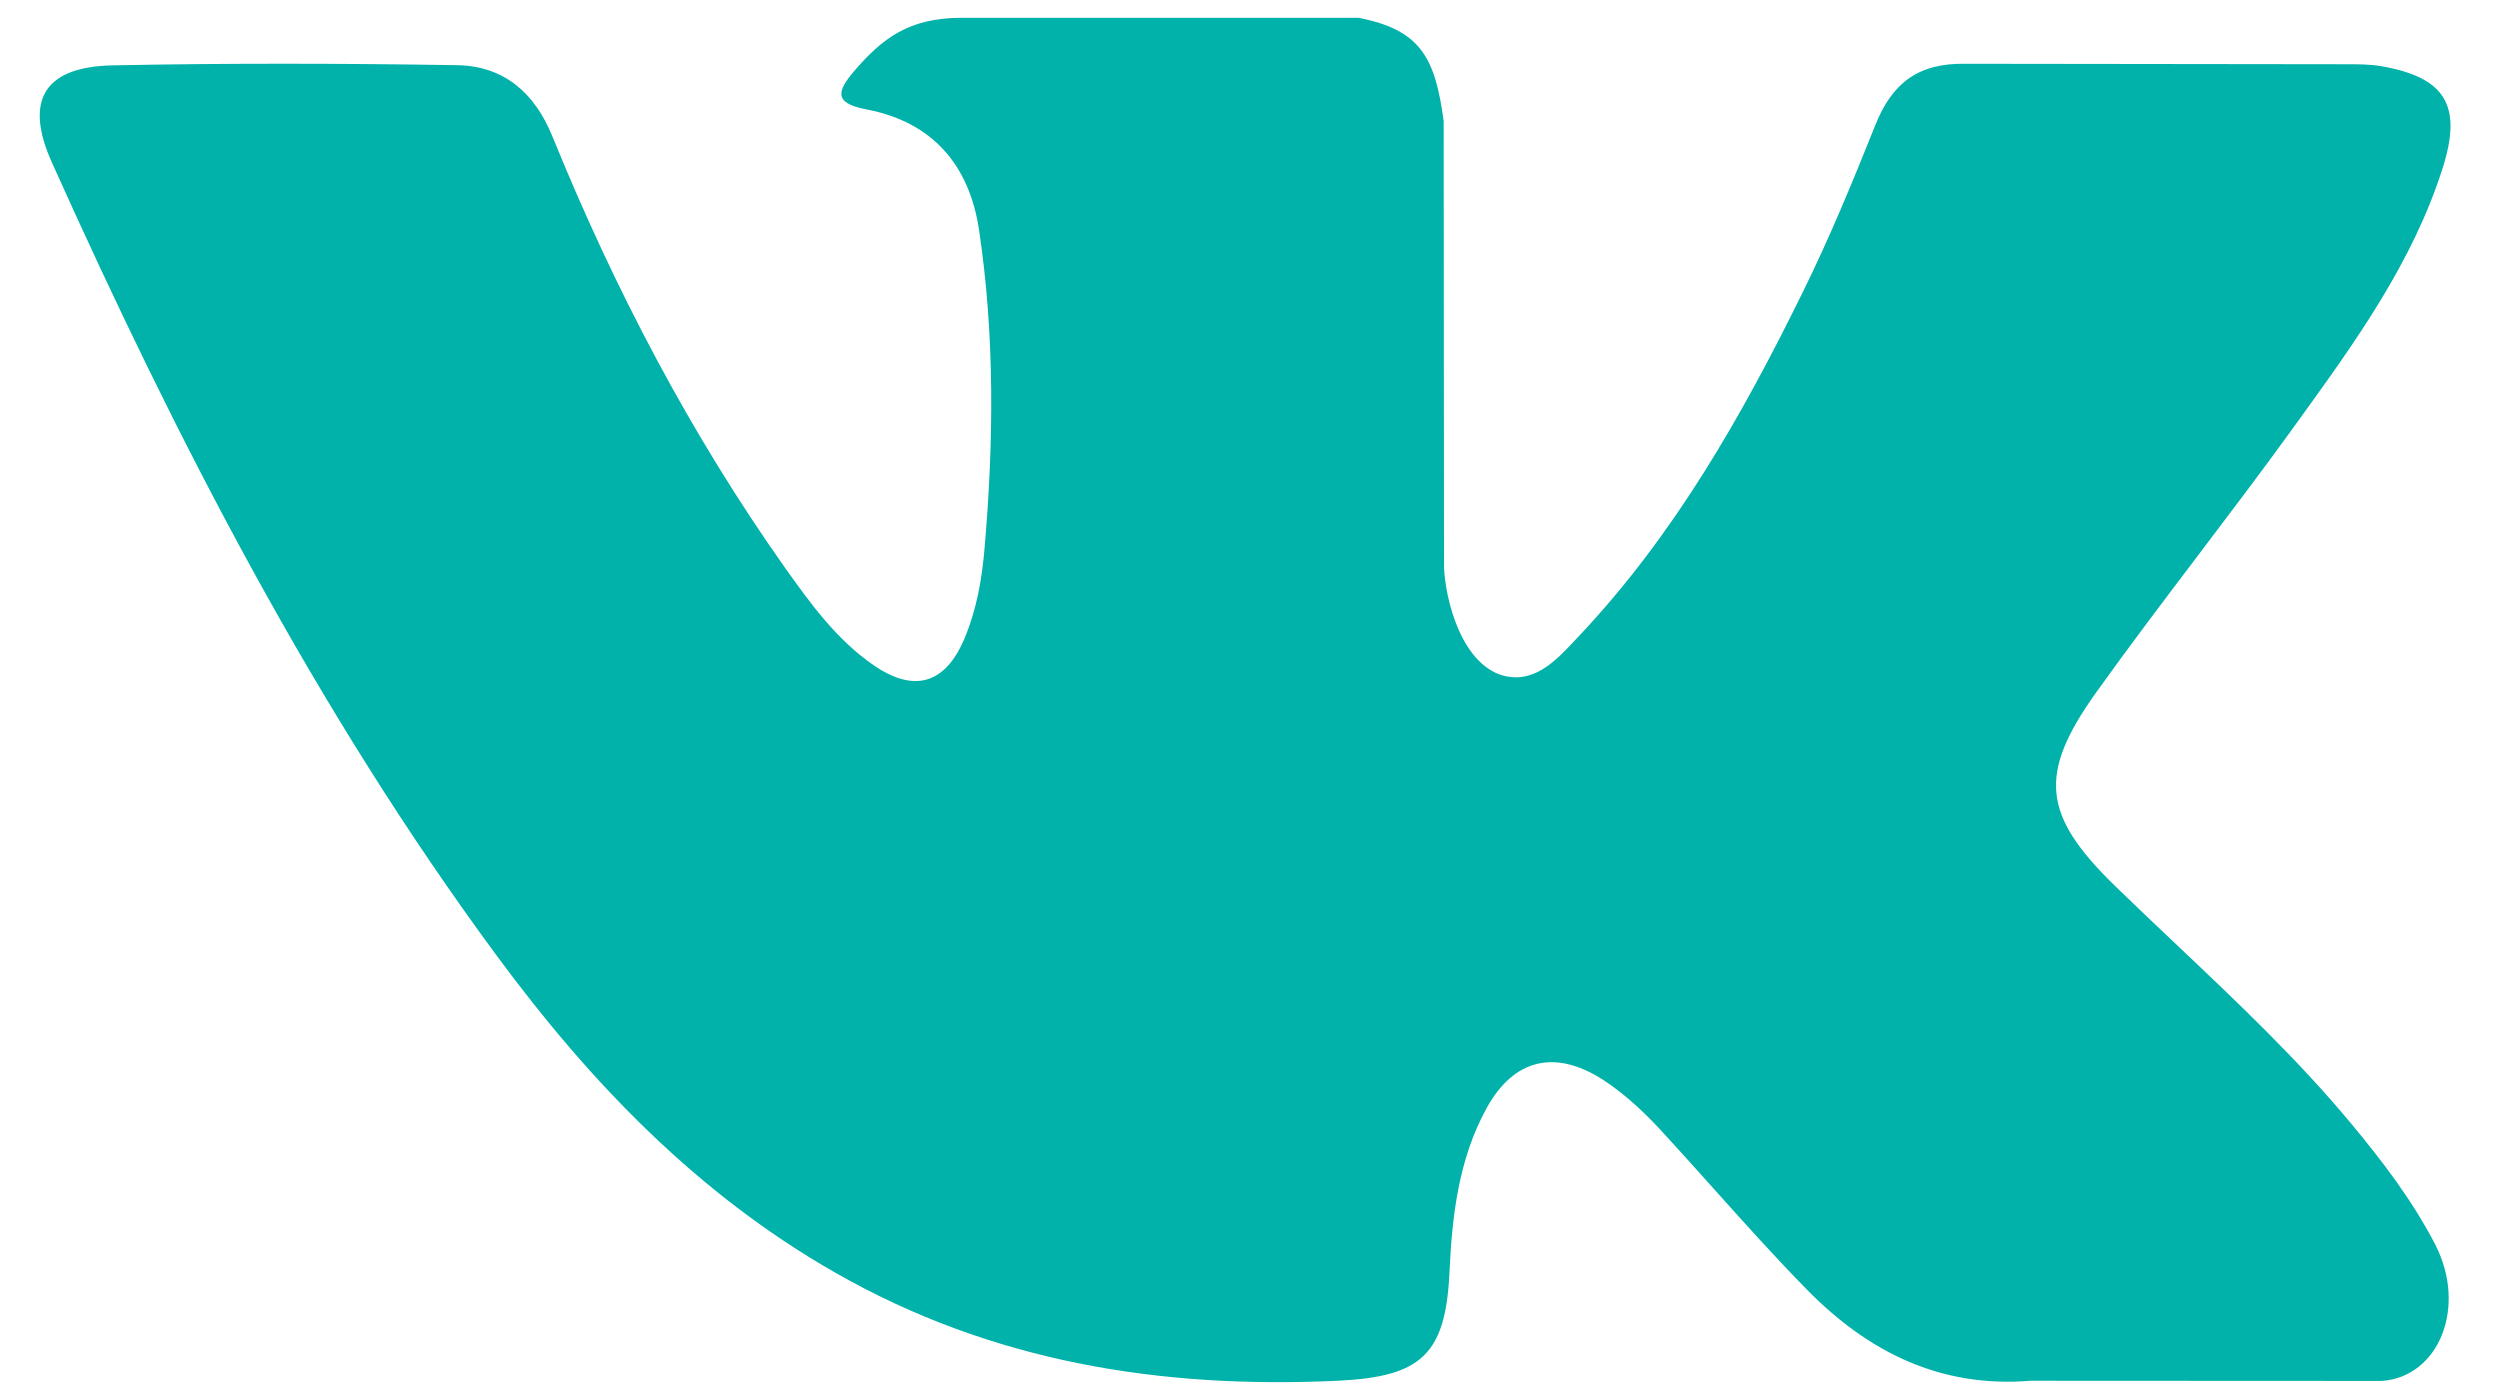
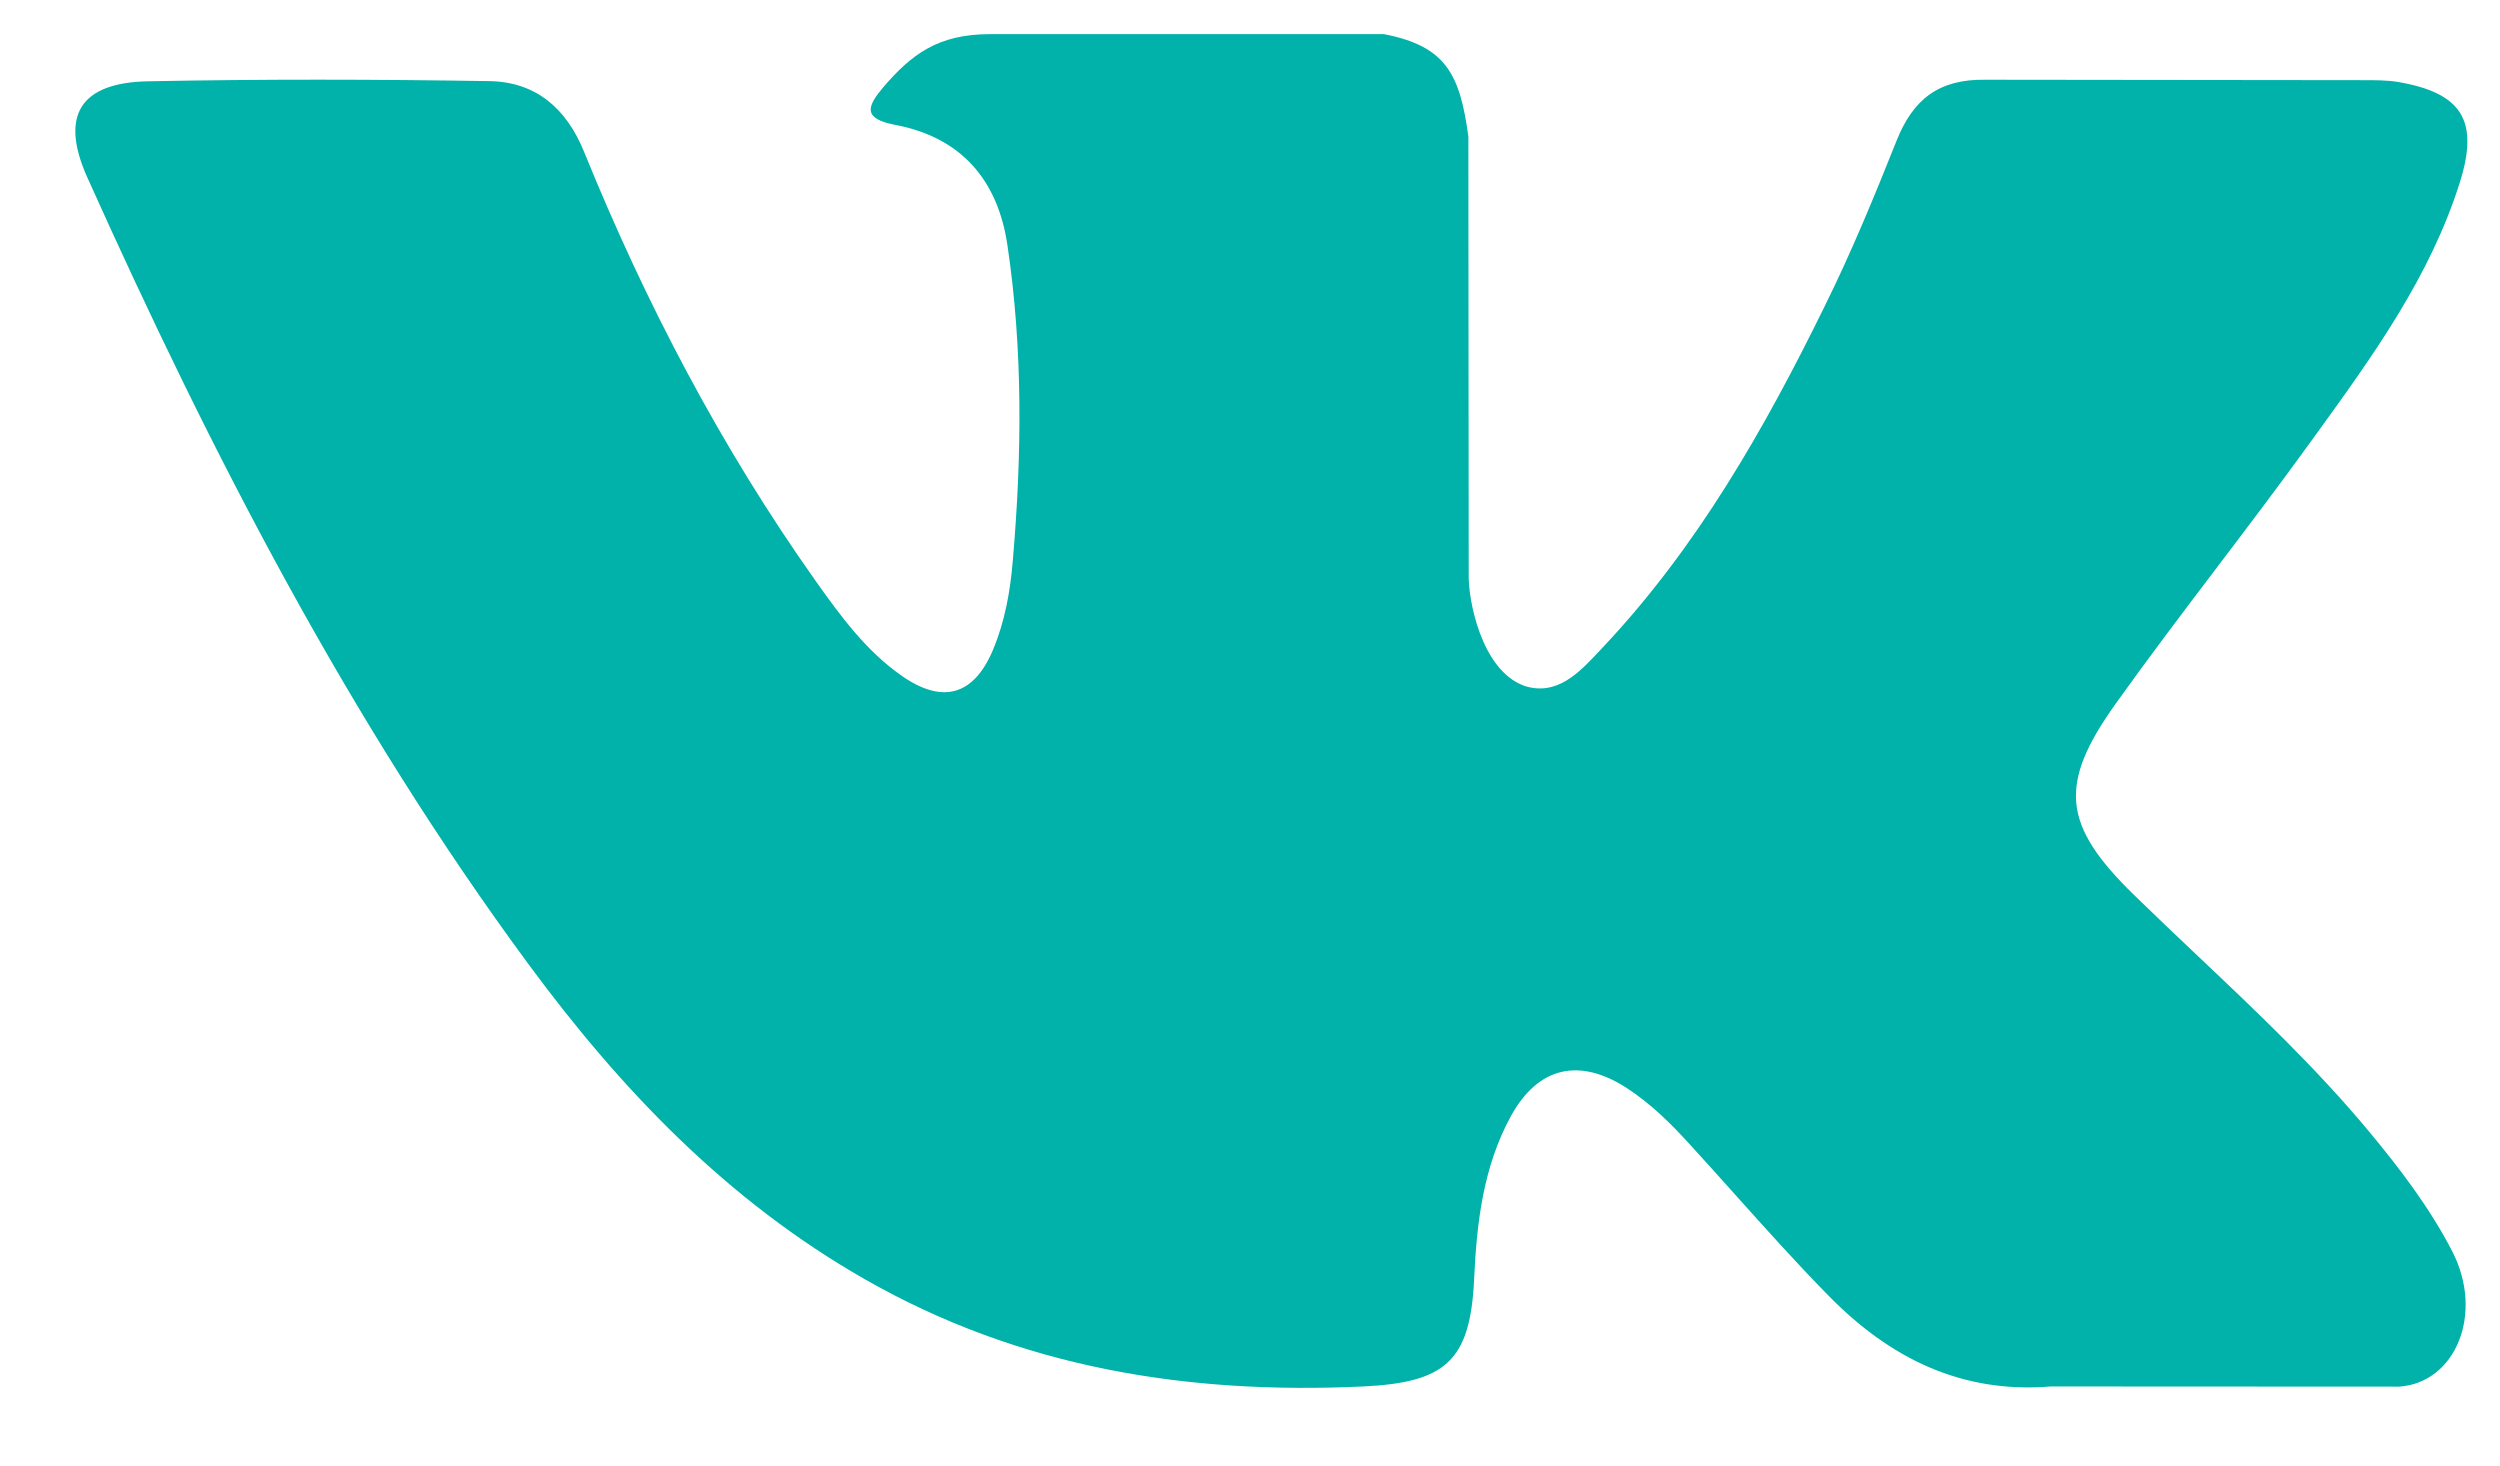
- <svg xmlns="http://www.w3.org/2000/svg" width="43" height="24" viewBox="0 0 43 24" fill="none">
-   <path fill-rule="evenodd" clip-rule="evenodd" d="M37.468 16.278C37.1 15.93 36.732 15.582 36.369 15.229C35.13 14.019 35.052 13.316 36.047 11.92C36.625 11.111 37.225 10.32 37.825 9.528C38.356 8.827 38.887 8.126 39.403 7.414C39.442 7.36 39.481 7.306 39.52 7.252C40.506 5.888 41.498 4.517 42.015 2.887C42.358 1.805 42.054 1.328 40.949 1.137C40.758 1.105 40.559 1.105 40.365 1.105L33.794 1.097C32.984 1.085 32.539 1.438 32.254 2.156C31.866 3.126 31.467 4.095 31.006 5.028C29.964 7.15 28.798 9.201 27.163 10.935C27.14 10.959 27.117 10.983 27.094 11.008C26.75 11.376 26.363 11.79 25.798 11.603C25.047 11.328 24.824 10.087 24.837 9.667L24.831 2.083C24.685 1.001 24.444 0.516 23.367 0.306H16.542C15.633 0.306 15.175 0.66 14.687 1.228C14.409 1.559 14.323 1.771 14.9 1.881C16.031 2.096 16.673 2.829 16.841 3.964C17.111 5.78 17.092 7.603 16.935 9.423C16.891 9.955 16.799 10.485 16.589 10.982C16.259 11.765 15.725 11.923 15.025 11.441C14.394 11.006 13.949 10.393 13.511 9.778C11.874 7.464 10.569 4.97 9.503 2.35C9.196 1.593 8.665 1.135 7.863 1.121C5.893 1.09 3.92 1.085 1.947 1.124C0.763 1.145 0.409 1.721 0.894 2.798C3.04 7.574 5.429 12.216 8.549 16.445C10.15 18.614 11.989 20.532 14.365 21.889C17.056 23.426 19.953 23.891 23.008 23.749C24.436 23.681 24.865 23.308 24.931 21.886C24.975 20.911 25.088 19.94 25.567 19.064C26.039 18.205 26.755 18.043 27.579 18.577C27.991 18.847 28.337 19.185 28.664 19.547C28.93 19.837 29.193 20.13 29.456 20.424C29.989 21.018 30.522 21.614 31.08 22.182C32.127 23.249 33.369 23.877 34.928 23.749L40.967 23.752C41.938 23.686 42.444 22.494 41.886 21.406C41.493 20.647 40.977 19.971 40.432 19.316C39.523 18.224 38.495 17.251 37.468 16.278Z" fill="#00B2A9" />
+ <svg xmlns="http://www.w3.org/2000/svg" width="29" height="17" viewBox="0 0 29 17" fill="none">
+   <path fill-rule="evenodd" clip-rule="evenodd" d="M25.489 11.084C25.243 10.851 24.997 10.618 24.754 10.381C23.925 9.572 23.872 9.102 24.539 8.167C24.925 7.626 25.327 7.096 25.728 6.567C26.084 6.098 26.439 5.629 26.784 5.152C26.811 5.116 26.837 5.08 26.863 5.043C27.523 4.131 28.187 3.213 28.532 2.122C28.762 1.398 28.558 1.079 27.819 0.951C27.691 0.93 27.558 0.93 27.428 0.93L23.031 0.925C22.489 0.916 22.191 1.153 22 1.633C21.741 2.282 21.474 2.931 21.165 3.555C20.468 4.975 19.688 6.347 18.594 7.508C18.578 7.524 18.563 7.541 18.548 7.557C18.317 7.803 18.058 8.08 17.68 7.955C17.177 7.771 17.028 6.94 17.037 6.66L17.033 1.584C16.935 0.86 16.774 0.536 16.053 0.396H11.486C10.878 0.396 10.571 0.633 10.245 1.013C10.059 1.234 10.001 1.376 10.387 1.449C11.145 1.593 11.574 2.084 11.686 2.843C11.867 4.058 11.854 5.278 11.749 6.497C11.72 6.853 11.658 7.207 11.518 7.54C11.297 8.064 10.939 8.169 10.471 7.847C10.049 7.556 9.751 7.146 9.458 6.734C8.362 5.185 7.489 3.517 6.776 1.763C6.571 1.256 6.215 0.95 5.678 0.941C4.36 0.92 3.04 0.917 1.72 0.943C0.927 0.957 0.69 1.343 1.015 2.063C2.451 5.259 4.05 8.365 6.138 11.195C7.209 12.646 8.439 13.93 10.03 14.838C11.83 15.867 13.769 16.178 15.813 16.083C16.769 16.037 17.056 15.788 17.1 14.836C17.13 14.184 17.205 13.534 17.526 12.948C17.841 12.373 18.32 12.264 18.872 12.622C19.148 12.803 19.379 13.029 19.598 13.271C19.776 13.465 19.952 13.661 20.128 13.858C20.485 14.256 20.841 14.654 21.215 15.034C21.916 15.748 22.747 16.169 23.79 16.083L27.831 16.085C28.481 16.041 28.82 15.243 28.446 14.515C28.183 14.007 27.838 13.555 27.473 13.116C26.865 12.386 26.177 11.735 25.489 11.084Z" fill="#00B2A9" />
</svg>
